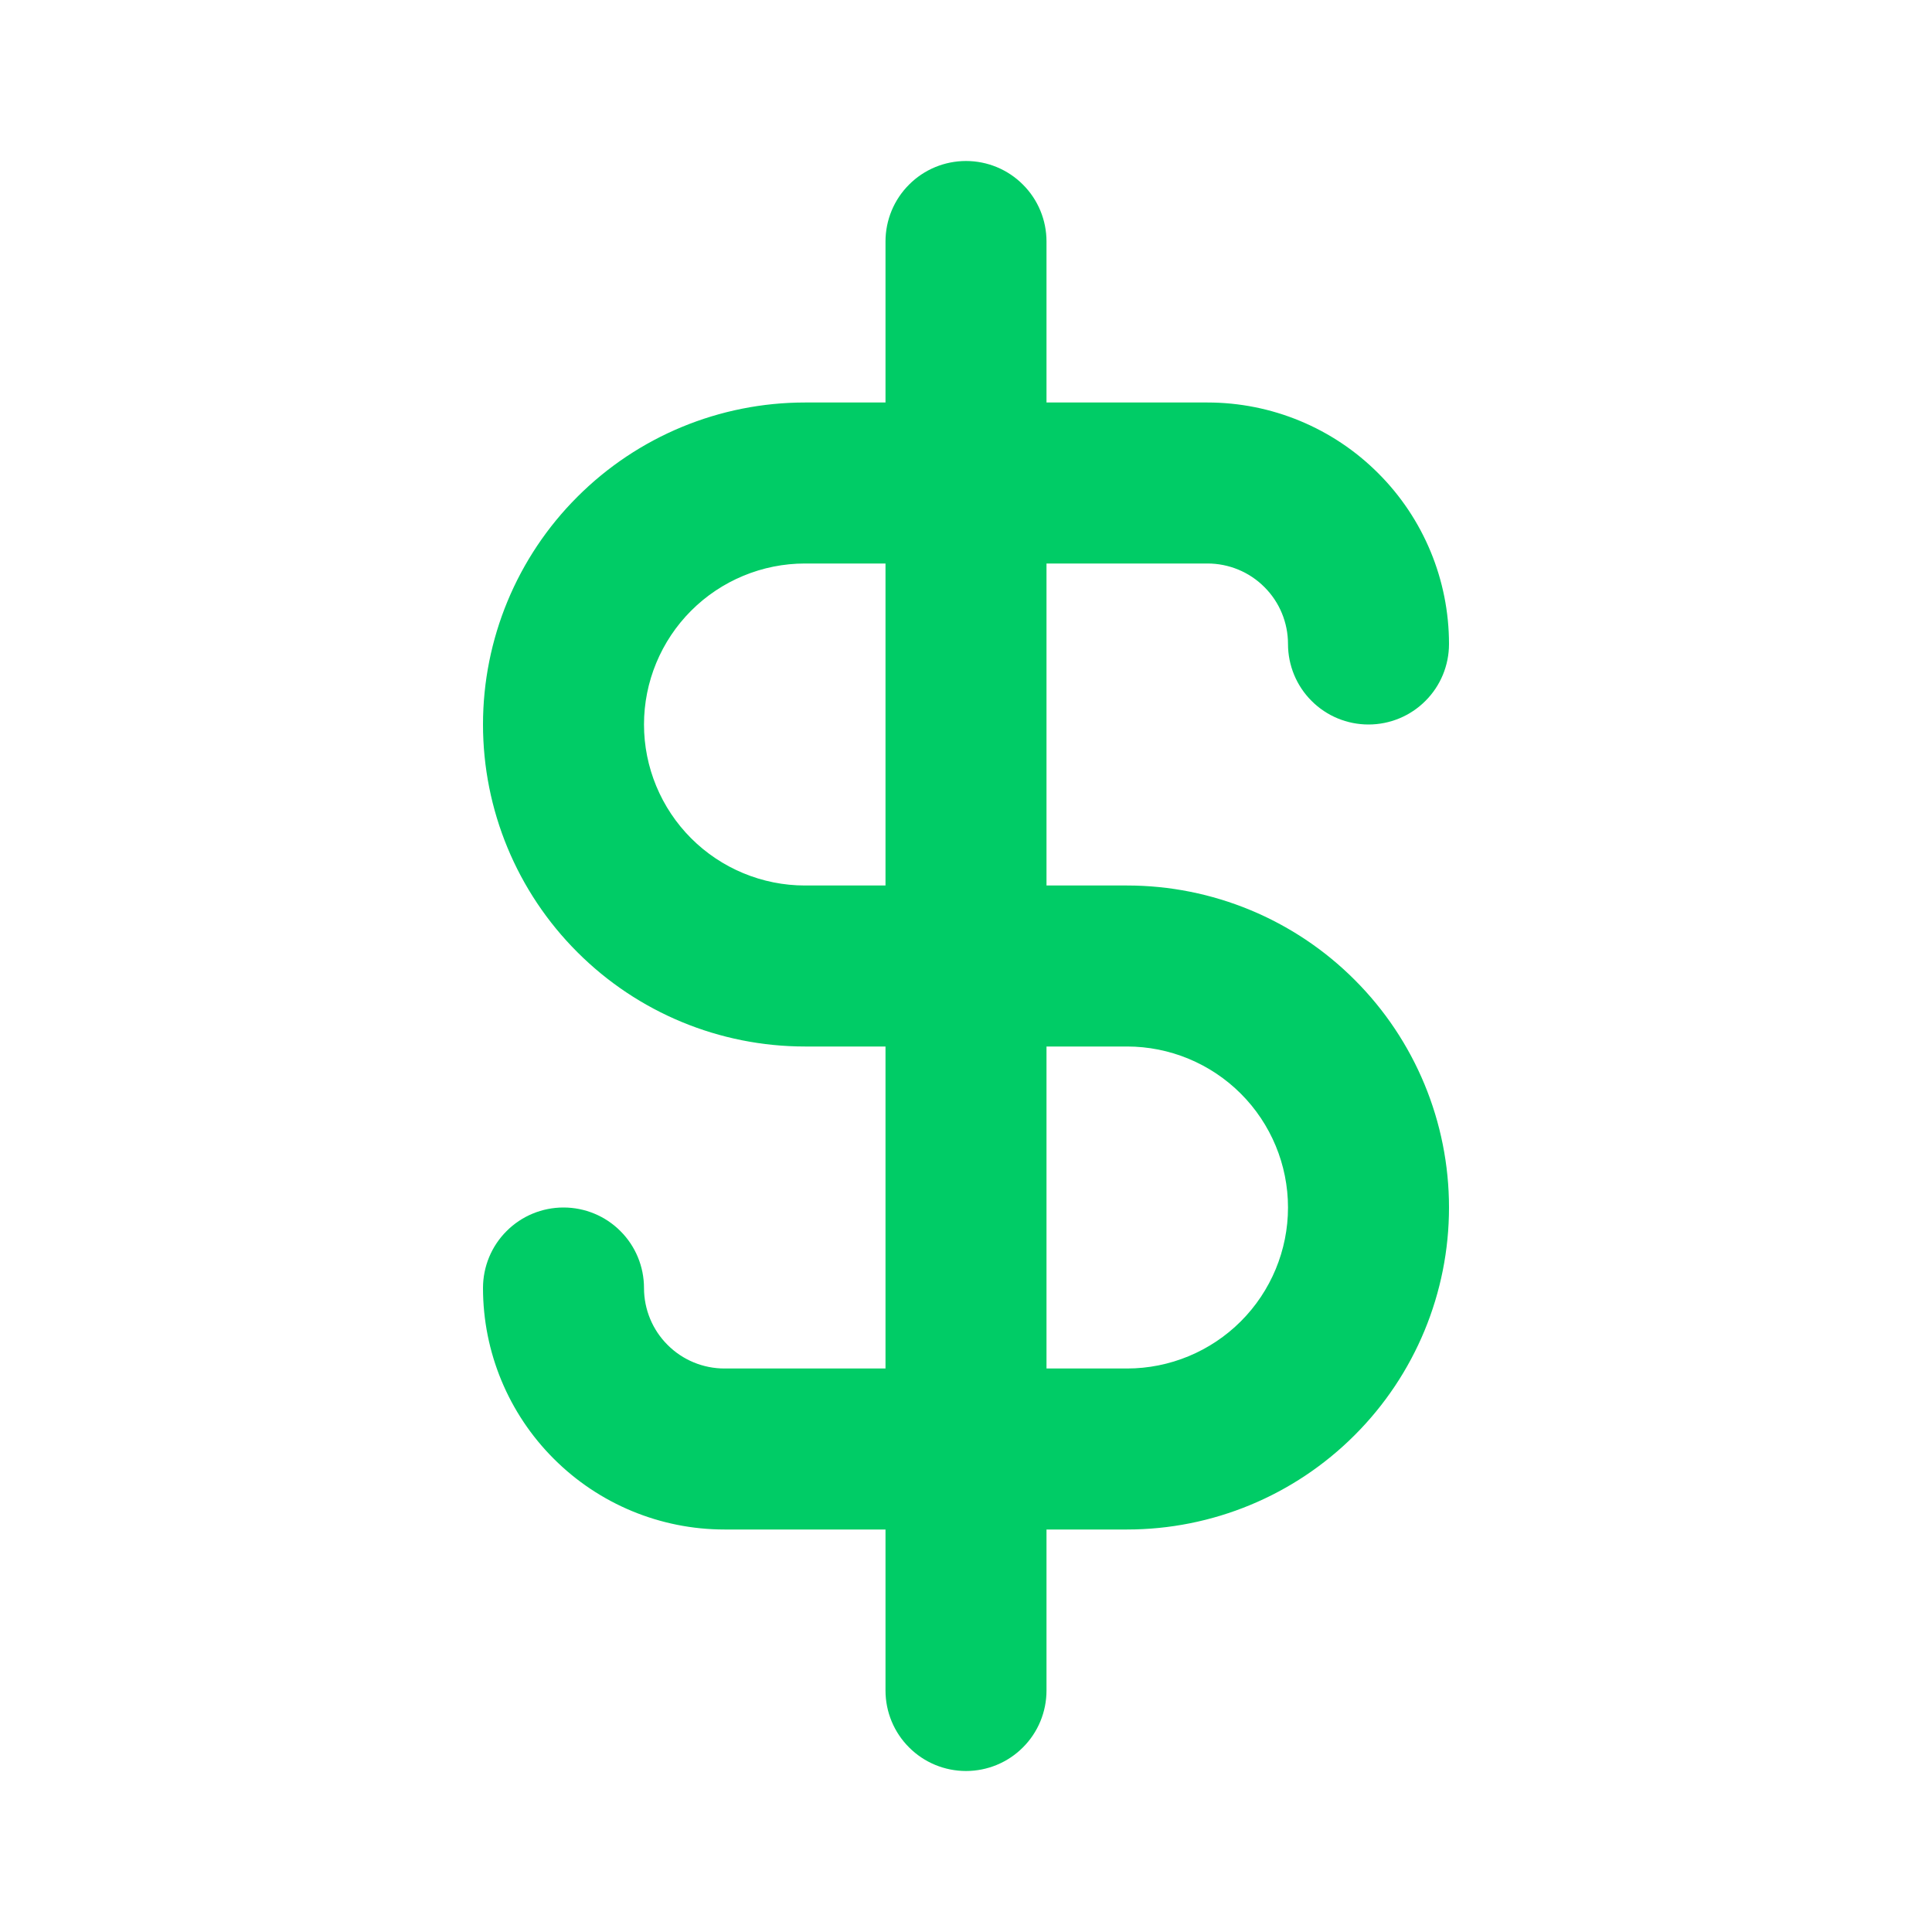
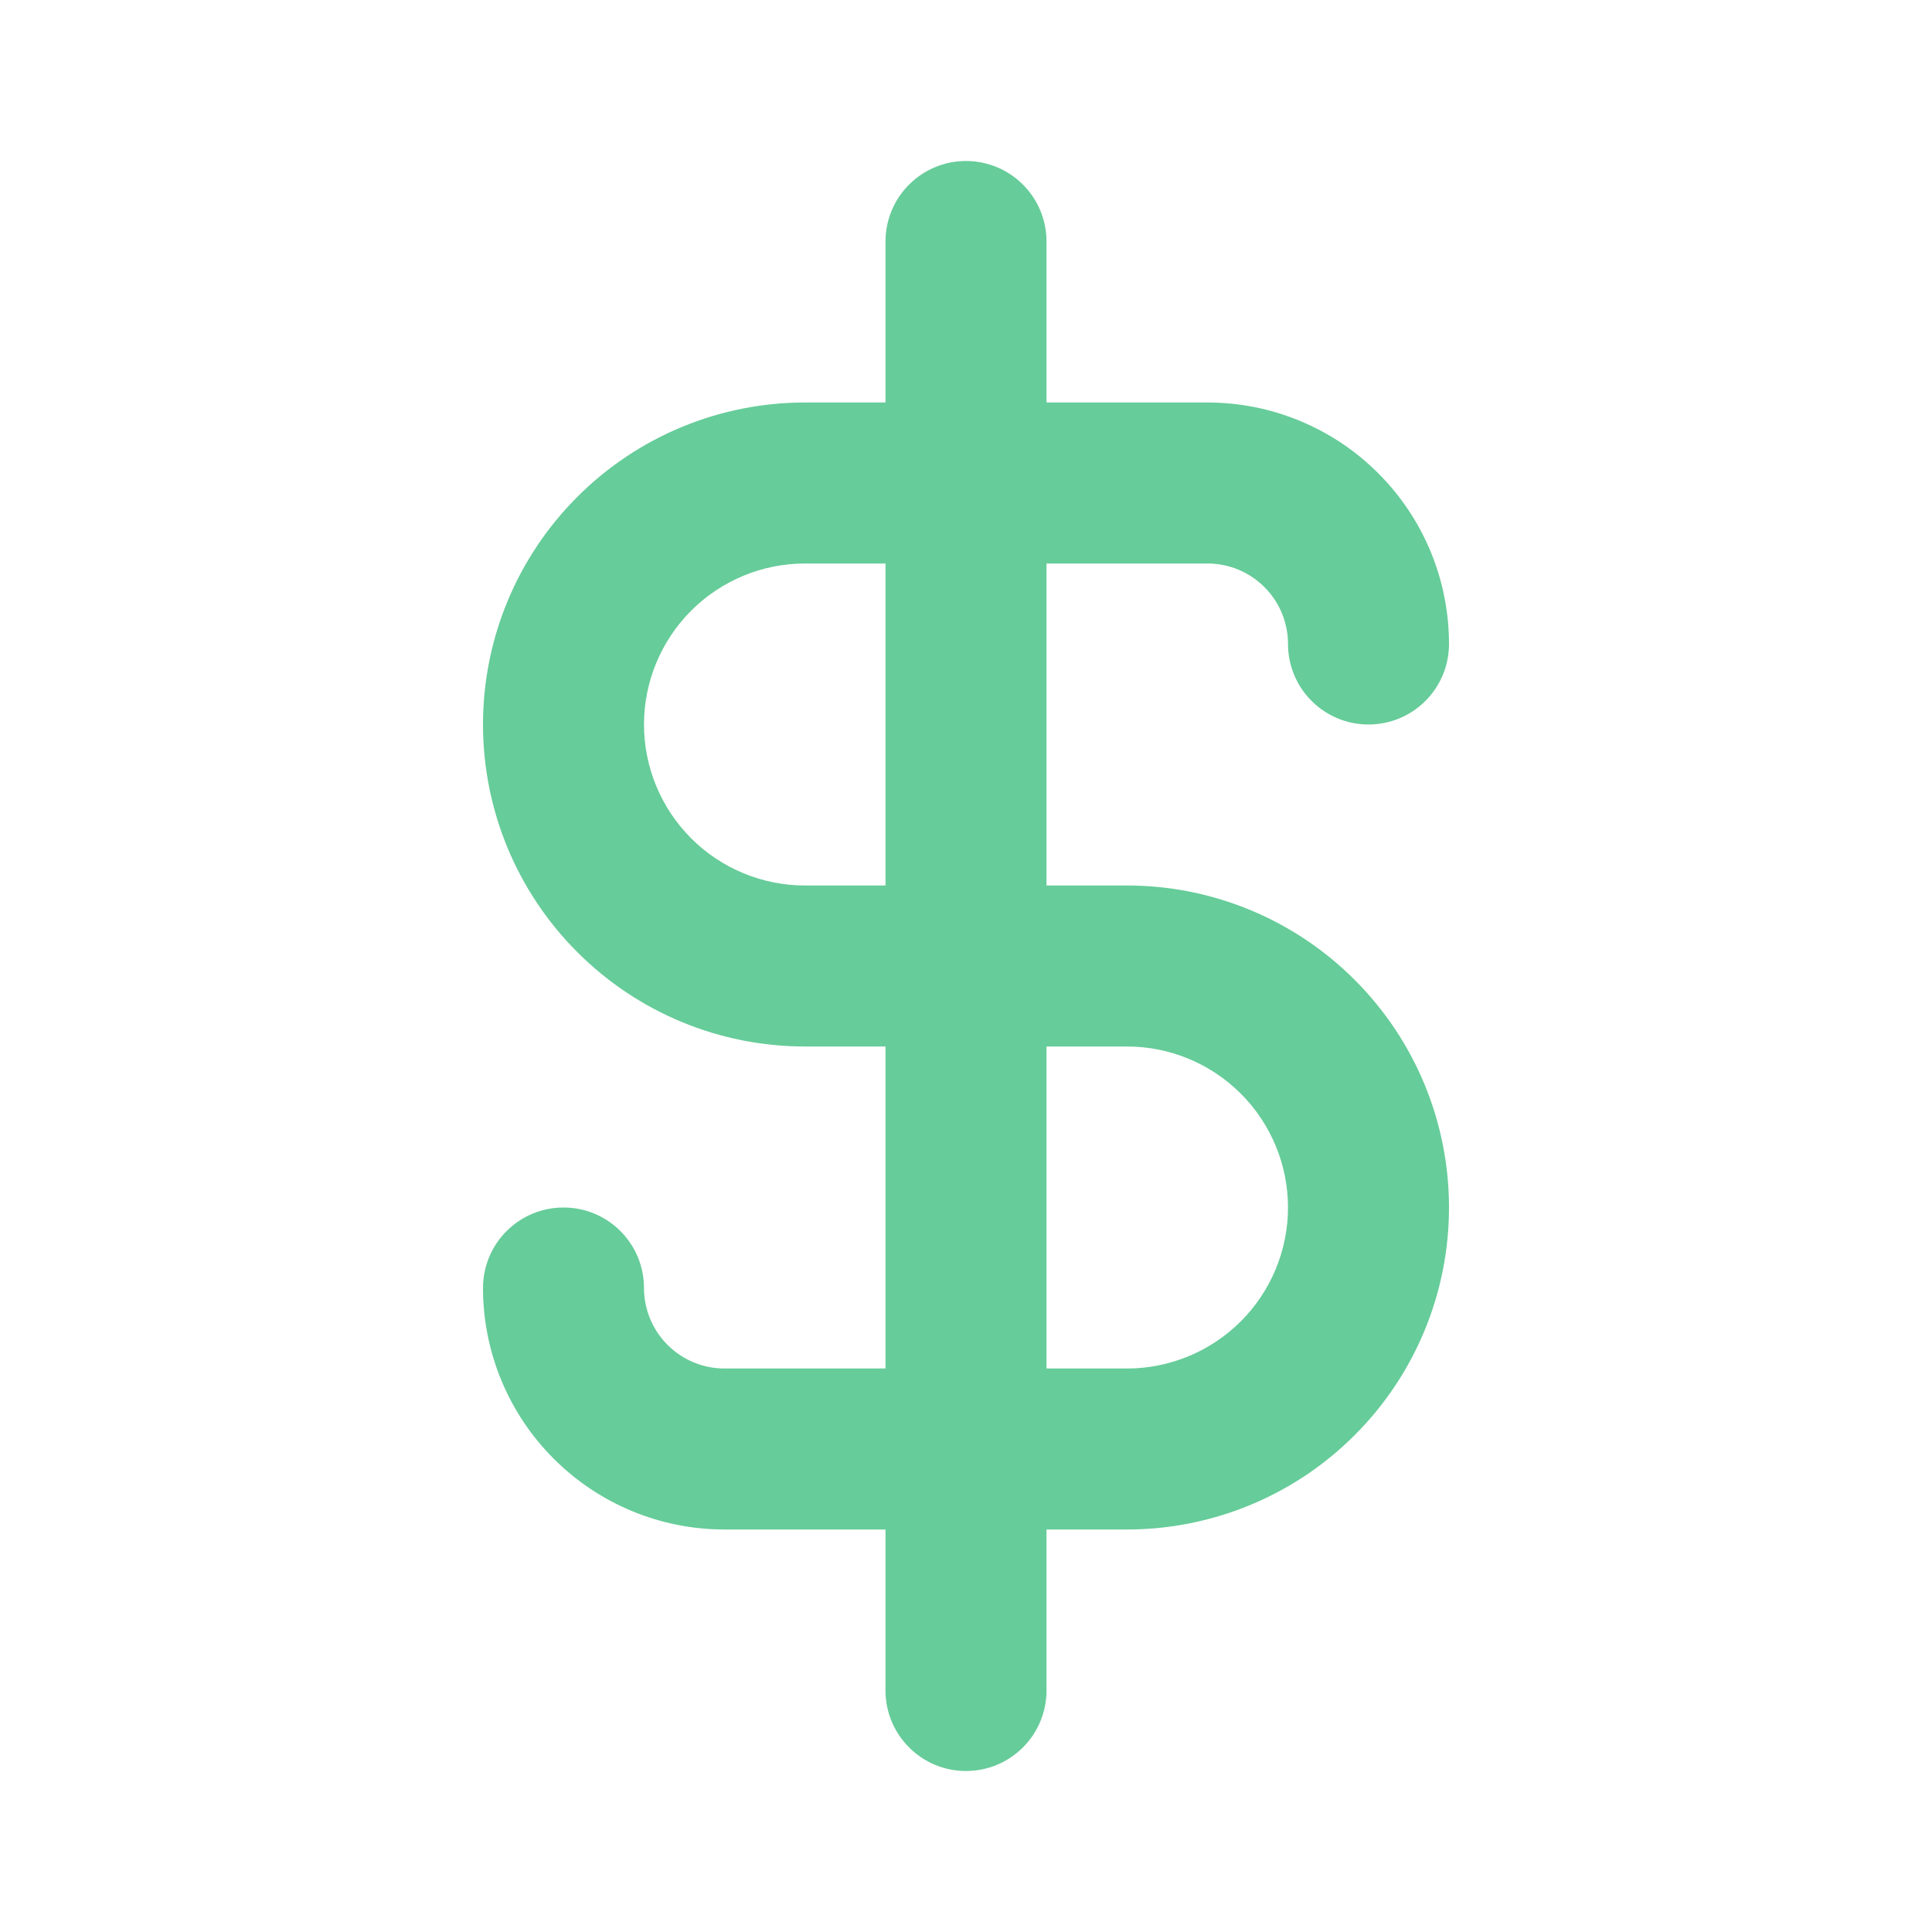
<svg xmlns="http://www.w3.org/2000/svg" width="24" height="24" viewBox="0 0 24 24" fill="none">
-   <path d="M14 11H13V7H15C15.265 7 15.52 7.105 15.707 7.293C15.895 7.48 16 7.735 16 8C16 8.265 16.105 8.52 16.293 8.707C16.48 8.895 16.735 9 17 9C17.265 9 17.52 8.895 17.707 8.707C17.895 8.52 18 8.265 18 8C18 7.204 17.684 6.441 17.121 5.879C16.559 5.316 15.796 5 15 5H13V3C13 2.735 12.895 2.48 12.707 2.293C12.52 2.105 12.265 2 12 2C11.735 2 11.48 2.105 11.293 2.293C11.105 2.48 11 2.735 11 3V5H10C8.939 5 7.922 5.421 7.172 6.172C6.421 6.922 6 7.939 6 9C6 10.061 6.421 11.078 7.172 11.828C7.922 12.579 8.939 13 10 13H11V17H9C8.735 17 8.48 16.895 8.293 16.707C8.105 16.52 8 16.265 8 16C8 15.735 7.895 15.48 7.707 15.293C7.52 15.105 7.265 15 7 15C6.735 15 6.48 15.105 6.293 15.293C6.105 15.48 6 15.735 6 16C6 16.796 6.316 17.559 6.879 18.121C7.441 18.684 8.204 19 9 19H11V21C11 21.265 11.105 21.52 11.293 21.707C11.48 21.895 11.735 22 12 22C12.265 22 12.52 21.895 12.707 21.707C12.895 21.52 13 21.265 13 21V19H14C15.061 19 16.078 18.579 16.828 17.828C17.579 17.078 18 16.061 18 15C18 13.939 17.579 12.922 16.828 12.172C16.078 11.421 15.061 11 14 11ZM11 11H10C9.47 11 8.961 10.789 8.586 10.414C8.211 10.039 8 9.53 8 9C8 8.47 8.211 7.961 8.586 7.586C8.961 7.211 9.47 7 10 7H11V11ZM14 17H13V13H14C14.53 13 15.039 13.211 15.414 13.586C15.789 13.961 16 14.47 16 15C16 15.53 15.789 16.039 15.414 16.414C15.039 16.789 14.53 17 14 17Z" fill="#00CC66" />
+   <path d="M14 11H13V7H15C15.265 7 15.52 7.105 15.707 7.293C15.895 7.48 16 7.735 16 8C16 8.265 16.105 8.52 16.293 8.707C16.48 8.895 16.735 9 17 9C17.265 9 17.52 8.895 17.707 8.707C17.895 8.52 18 8.265 18 8C18 7.204 17.684 6.441 17.121 5.879C16.559 5.316 15.796 5 15 5H13V3C13 2.735 12.895 2.48 12.707 2.293C12.52 2.105 12.265 2 12 2C11.735 2 11.48 2.105 11.293 2.293C11.105 2.48 11 2.735 11 3V5H10C8.939 5 7.922 5.421 7.172 6.172C6.421 6.922 6 7.939 6 9C6 10.061 6.421 11.078 7.172 11.828C7.922 12.579 8.939 13 10 13H11V17H9C8.735 17 8.48 16.895 8.293 16.707C8.105 16.52 8 16.265 8 16C8 15.735 7.895 15.48 7.707 15.293C7.52 15.105 7.265 15 7 15C6.735 15 6.48 15.105 6.293 15.293C6.105 15.48 6 15.735 6 16C6 16.796 6.316 17.559 6.879 18.121C7.441 18.684 8.204 19 9 19H11V21C11 21.265 11.105 21.52 11.293 21.707C11.48 21.895 11.735 22 12 22C12.265 22 12.52 21.895 12.707 21.707C12.895 21.52 13 21.265 13 21V19H14C15.061 19 16.078 18.579 16.828 17.828C17.579 17.078 18 16.061 18 15C18 13.939 17.579 12.922 16.828 12.172C16.078 11.421 15.061 11 14 11ZM11 11H10C9.47 11 8.961 10.789 8.586 10.414C8.211 10.039 8 9.53 8 9C8 8.47 8.211 7.961 8.586 7.586C8.961 7.211 9.47 7 10 7H11V11ZM14 17H13V13H14C14.53 13 15.039 13.211 15.414 13.586C15.789 13.961 16 14.47 16 15C16 15.53 15.789 16.039 15.414 16.414C15.039 16.789 14.53 17 14 17Z" fill="#66CC99" />
</svg>
